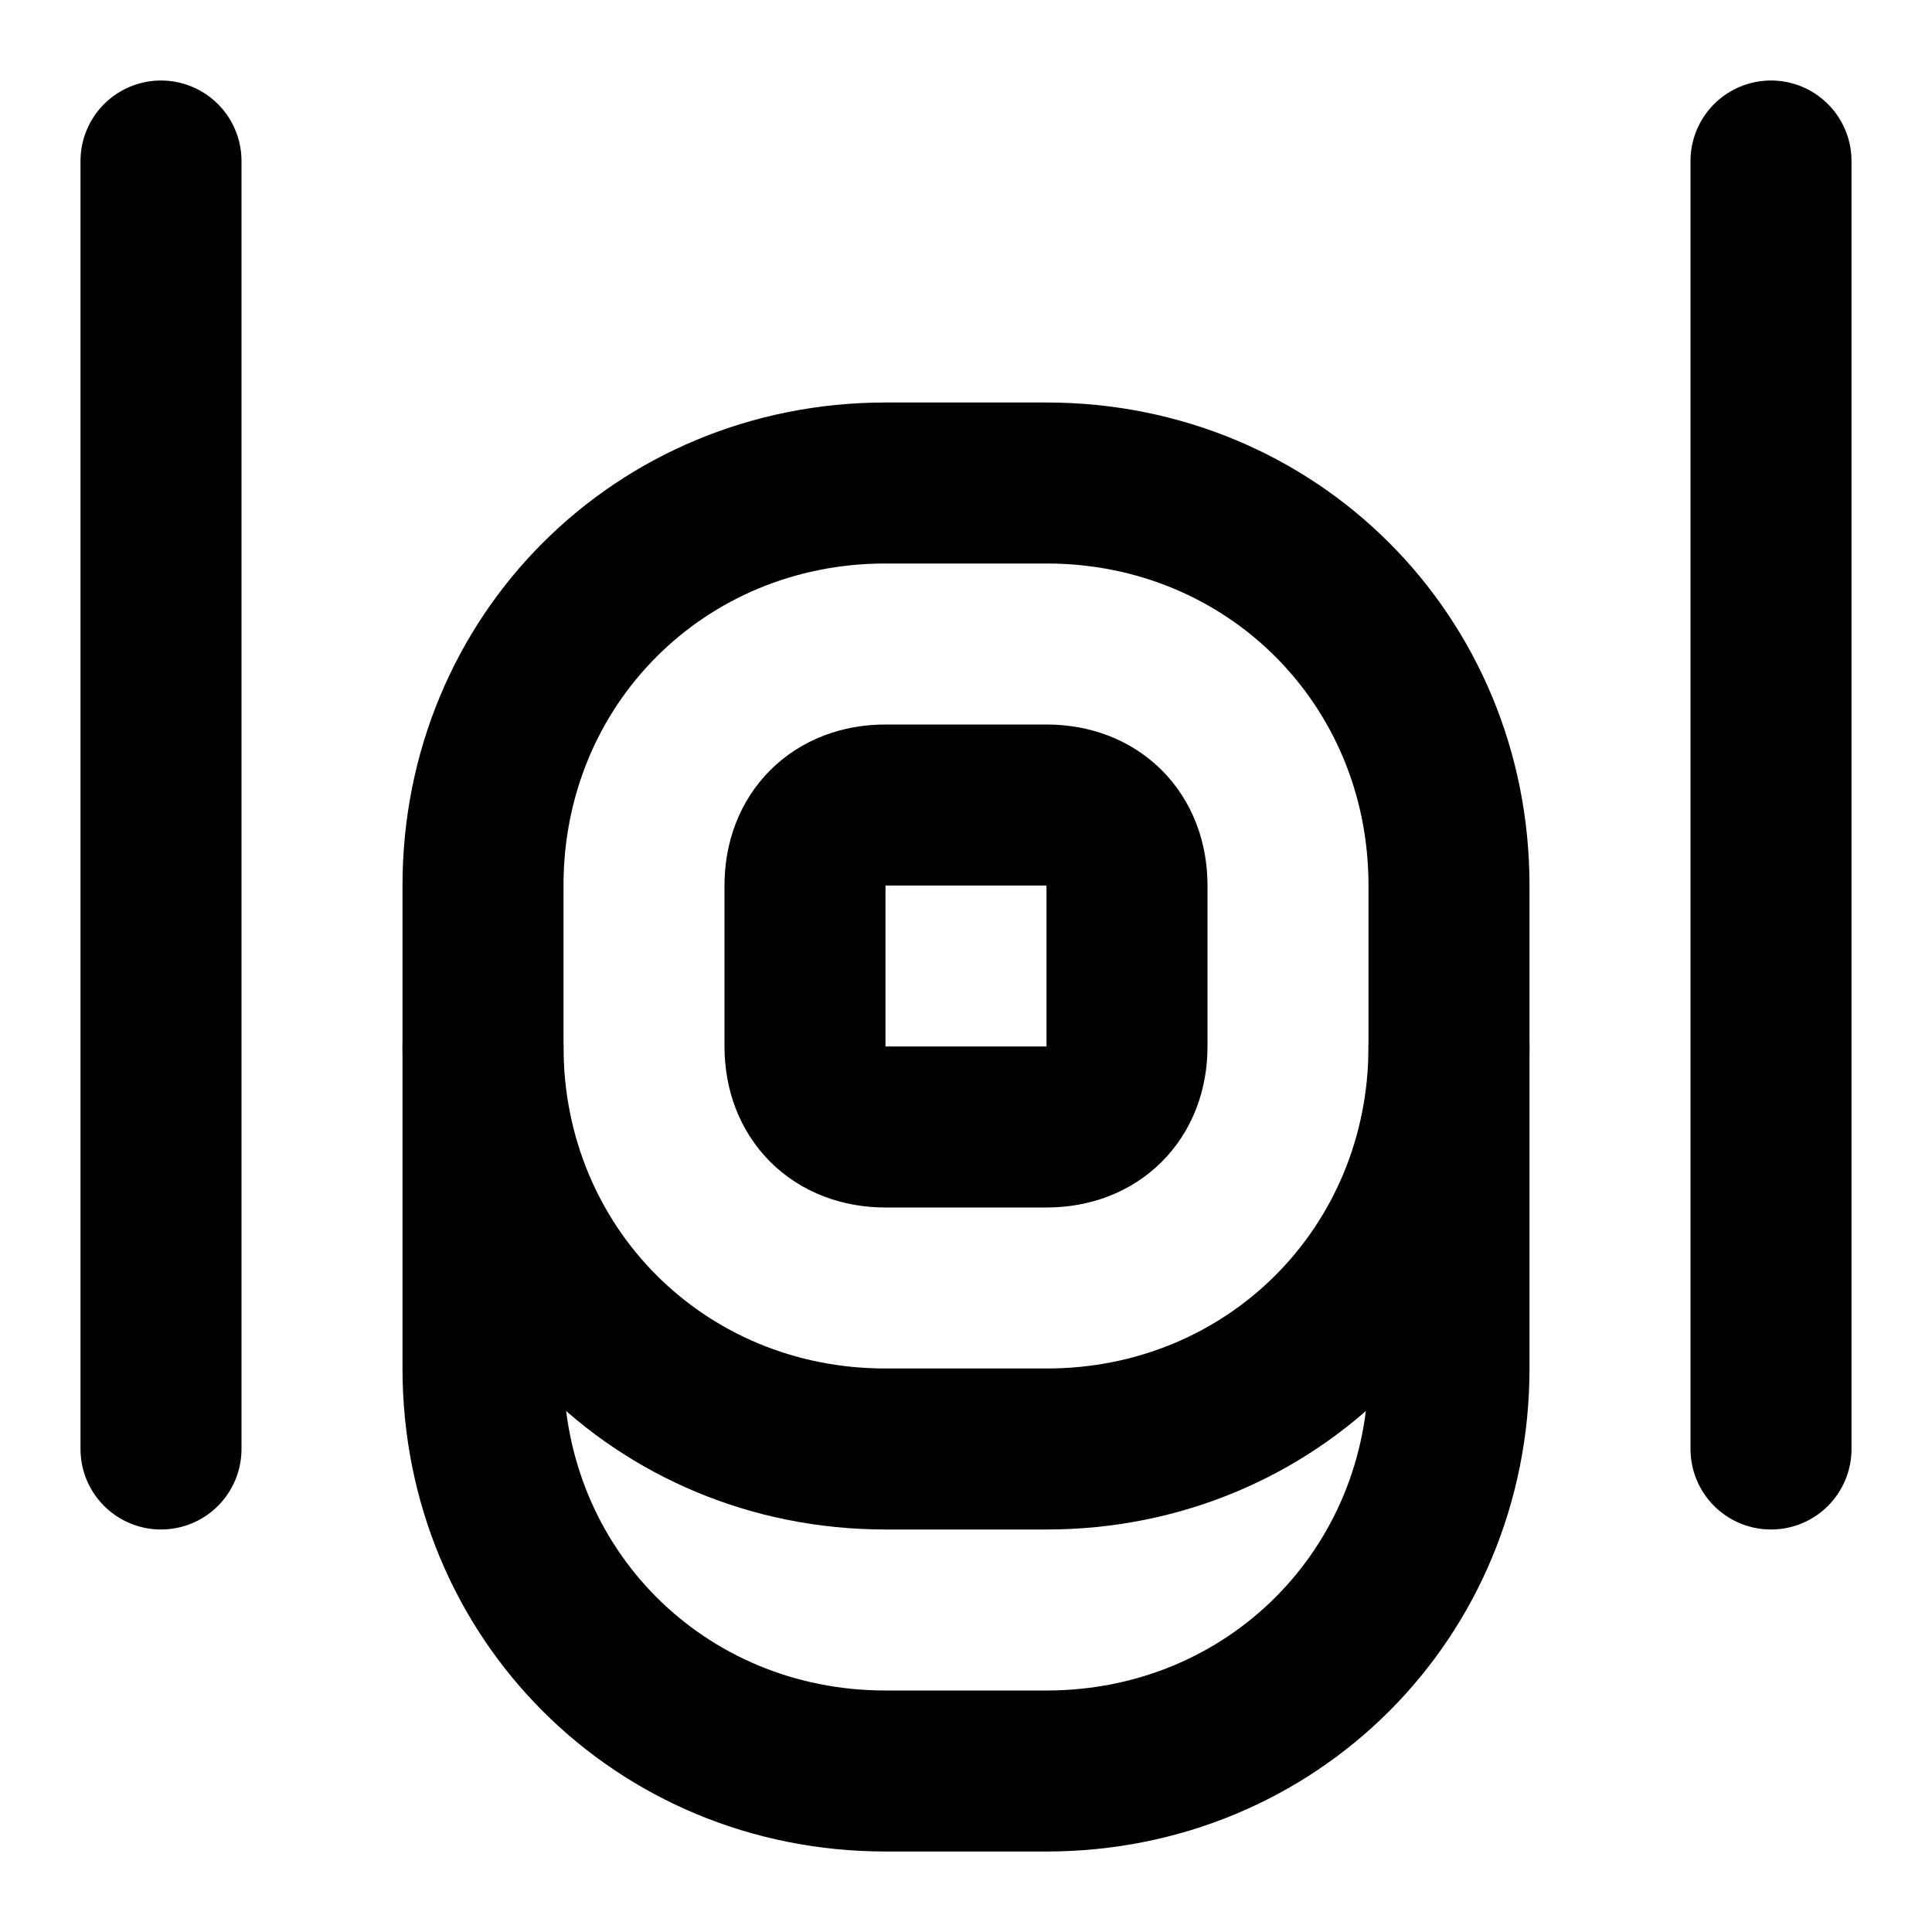
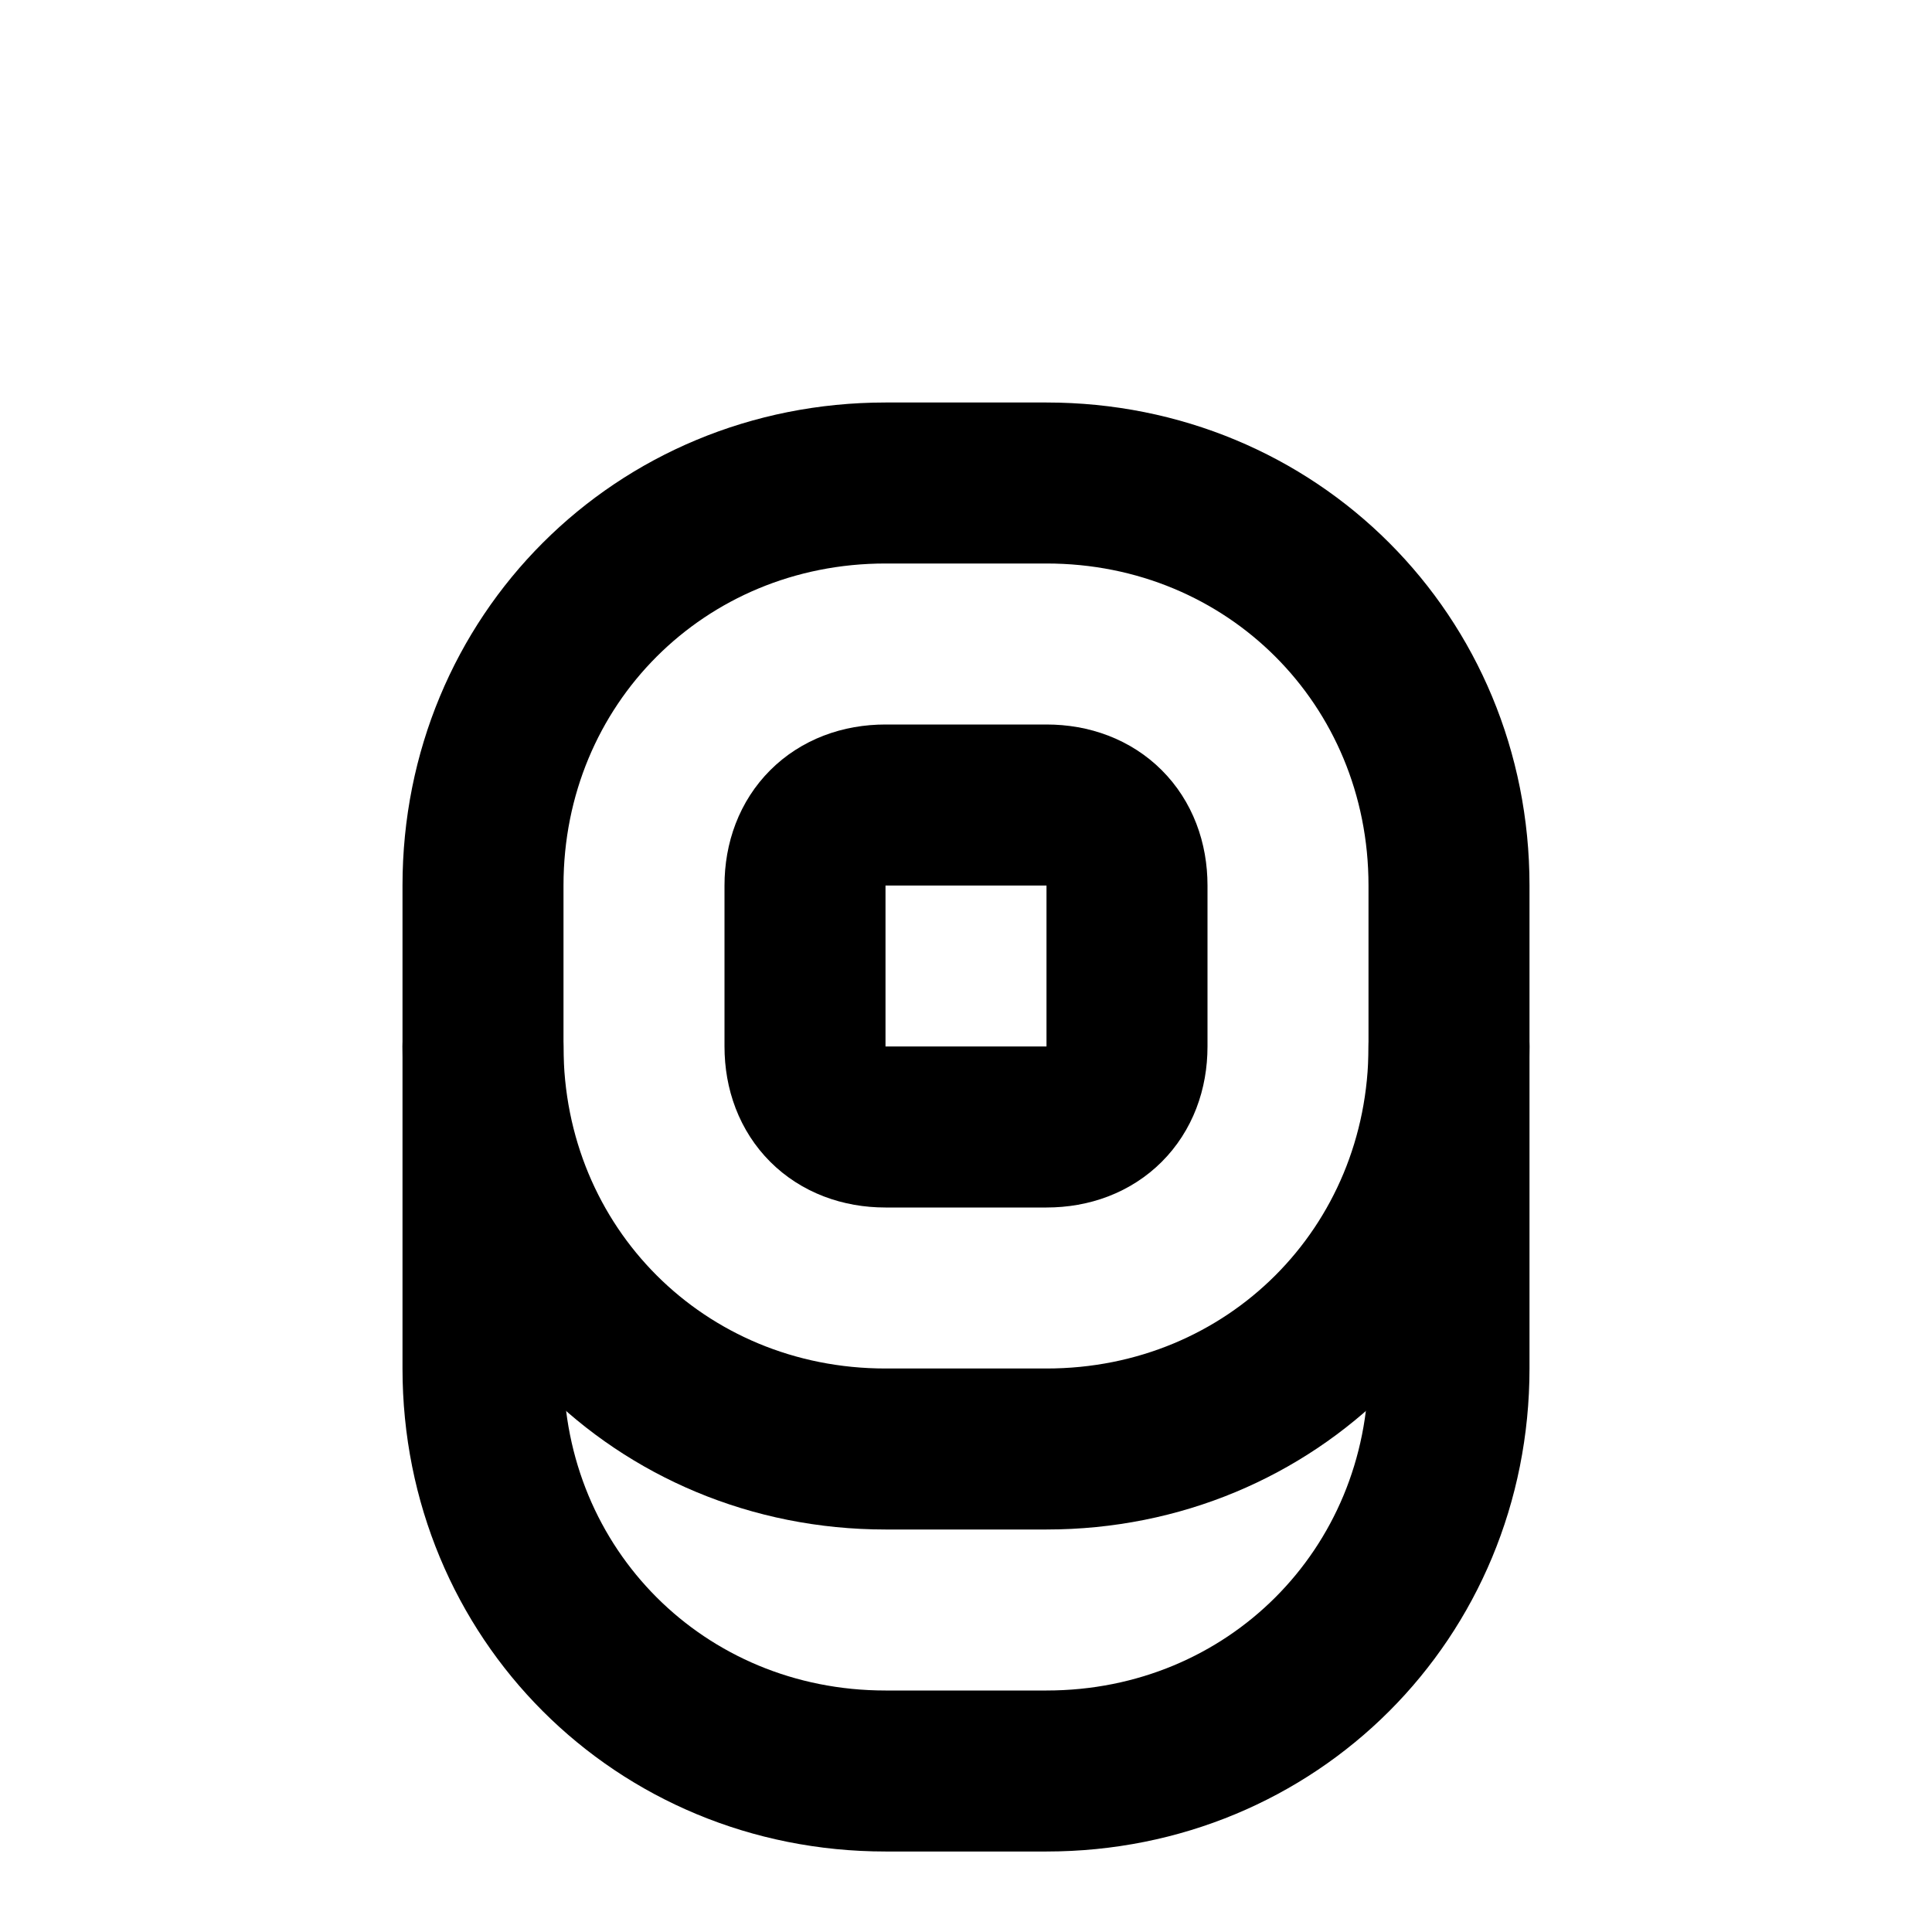
<svg xmlns="http://www.w3.org/2000/svg" width="24" height="24" viewBox="0 0 24 24">
  <g fill="none" stroke="currentColor" stroke-linecap="round" stroke-linejoin="round" stroke-width="2">
-     <path d="M2 18V2m20 16V2M6 11c0-2.8 2.2-5 5-5h2c2.8 0 5 2.2 5 5v6c0 2.8-2.2 5-5 5h-2c-2.8 0-5-2.2-5-5Z" />
+     <path d="M6 11c0-2.8 2.2-5 5-5h2c2.8 0 5 2.2 5 5v6c0 2.8-2.2 5-5 5h-2c-2.8 0-5-2.2-5-5Z" />
    <path d="M18 13c0 2.8-2.2 5-5 5h-2c-2.8 0-5-2.2-5-5" />
    <path d="M11 14c-.6 0-1-.4-1-1v-2c0-.6.4-1 1-1h2c.6 0 1 .4 1 1v2c0 .6-.4 1-1 1Z" />
  </g>
</svg>
